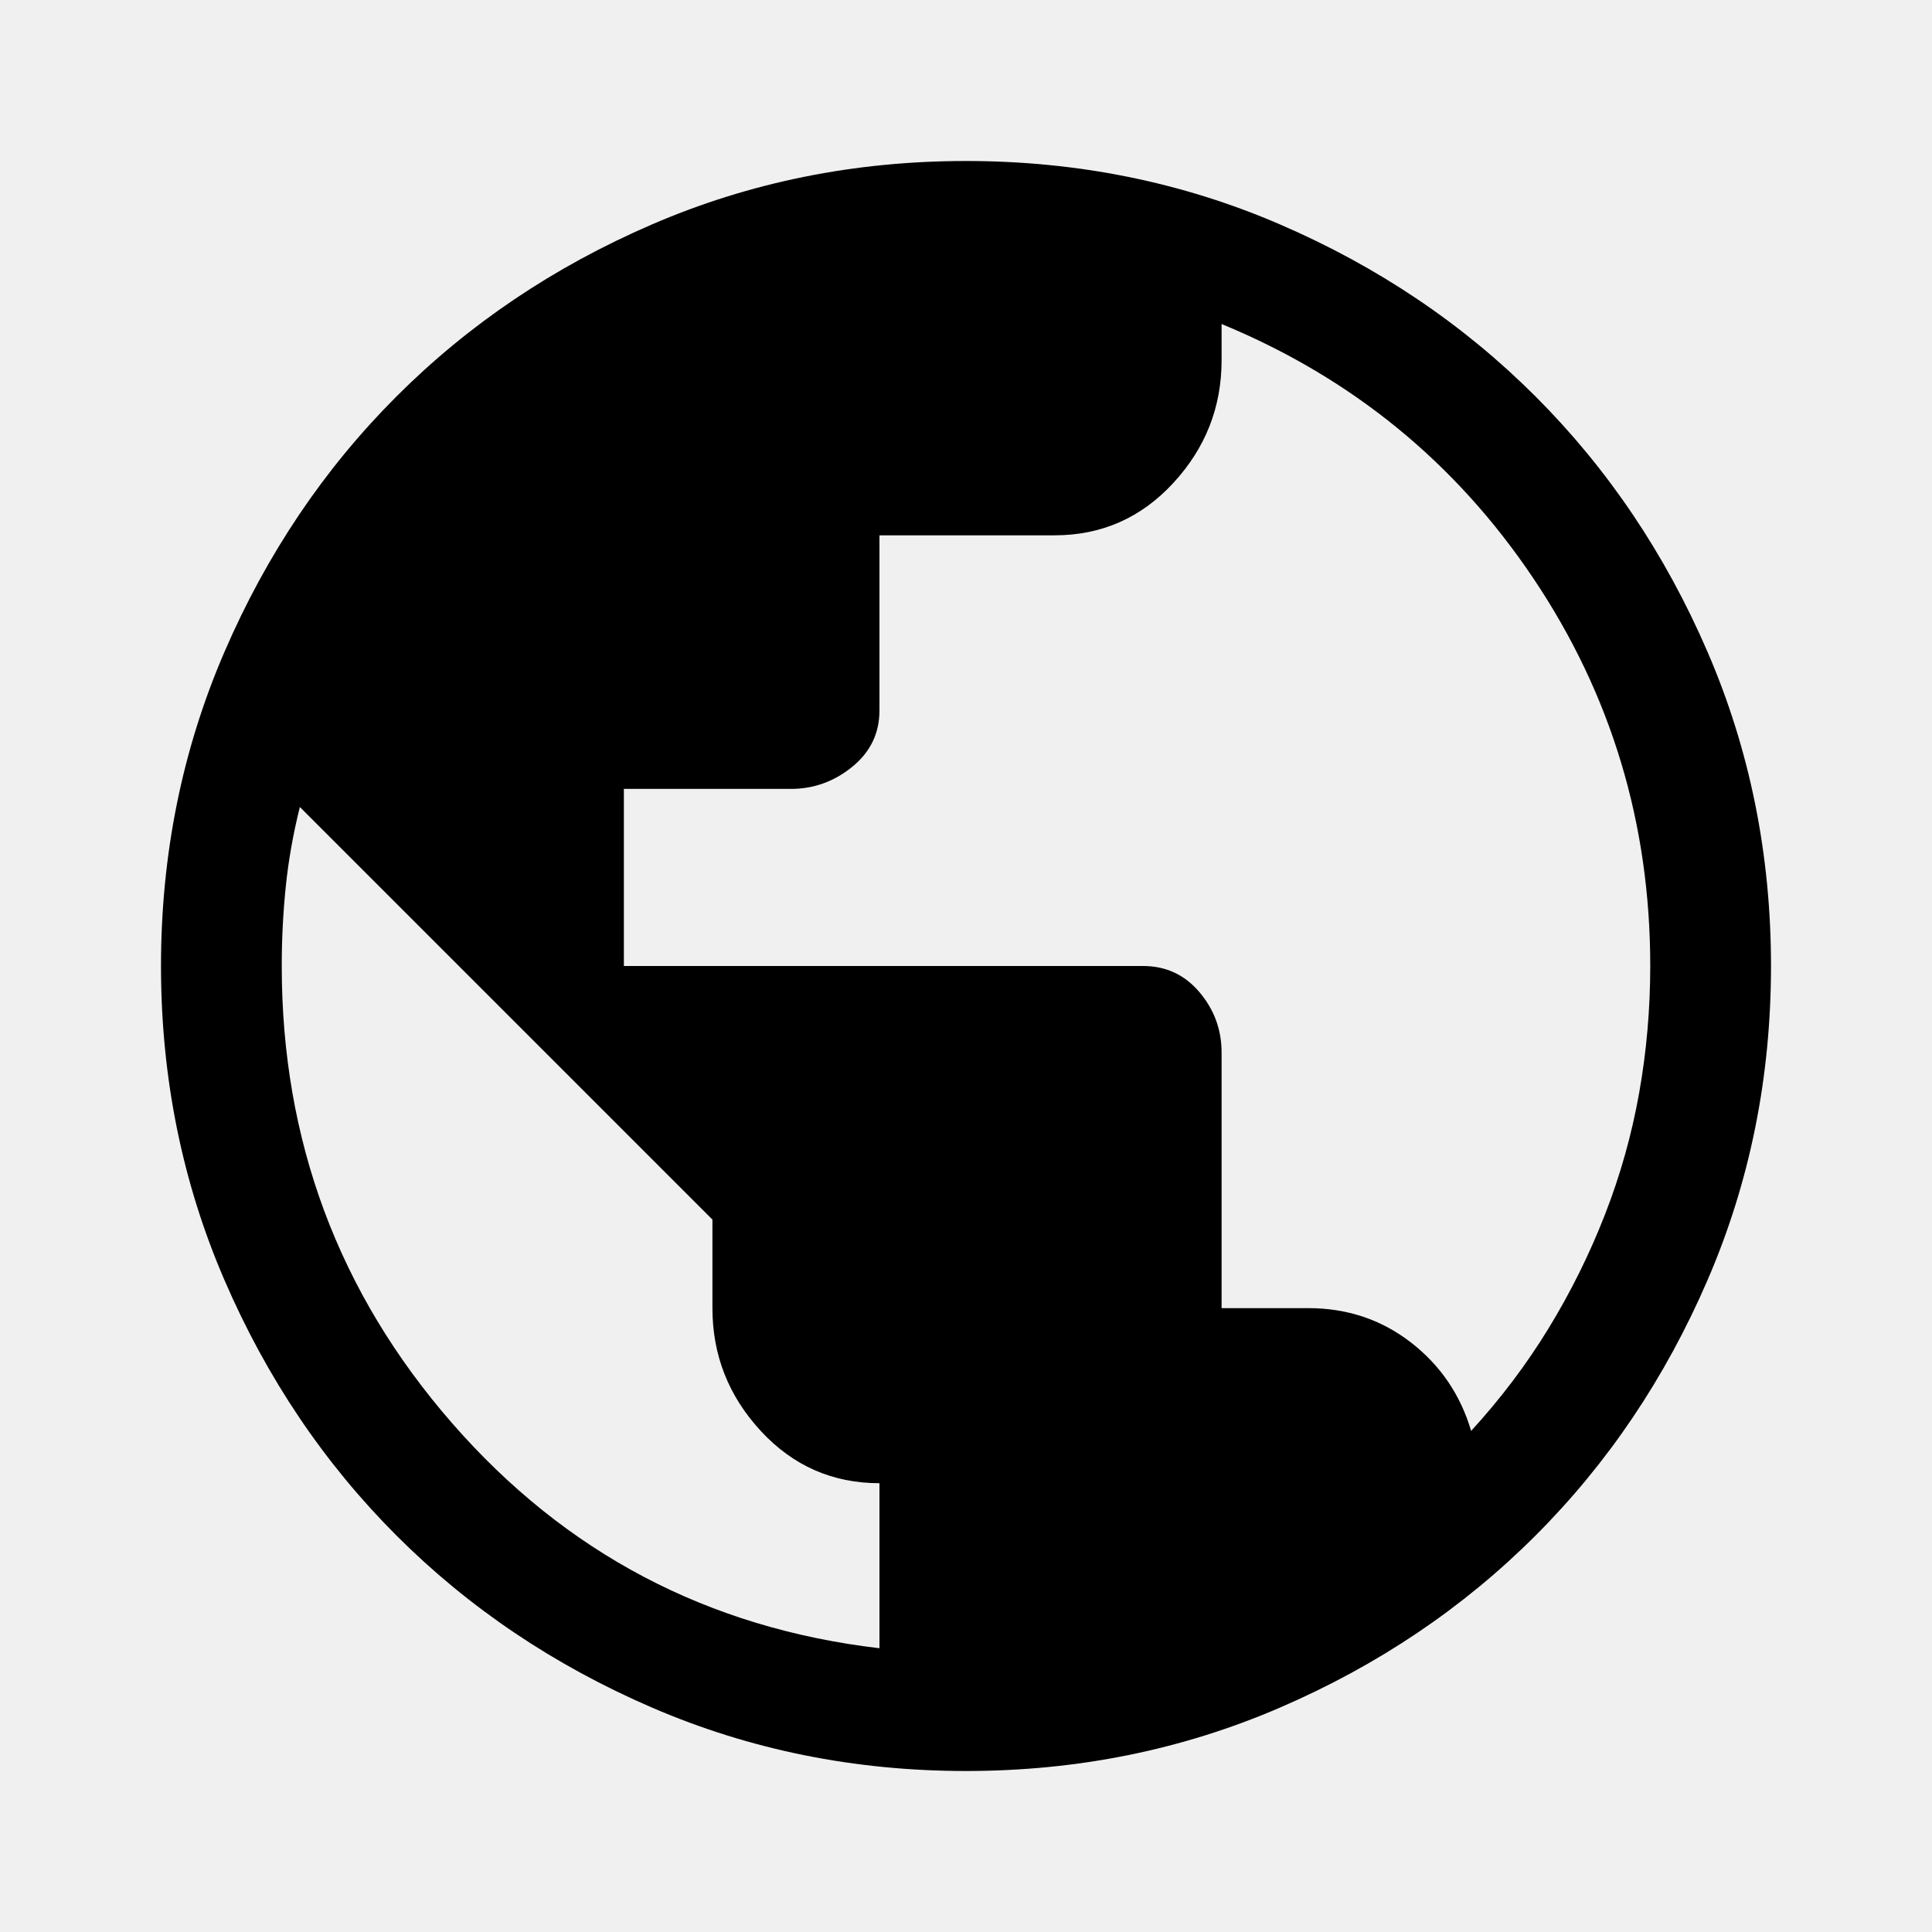
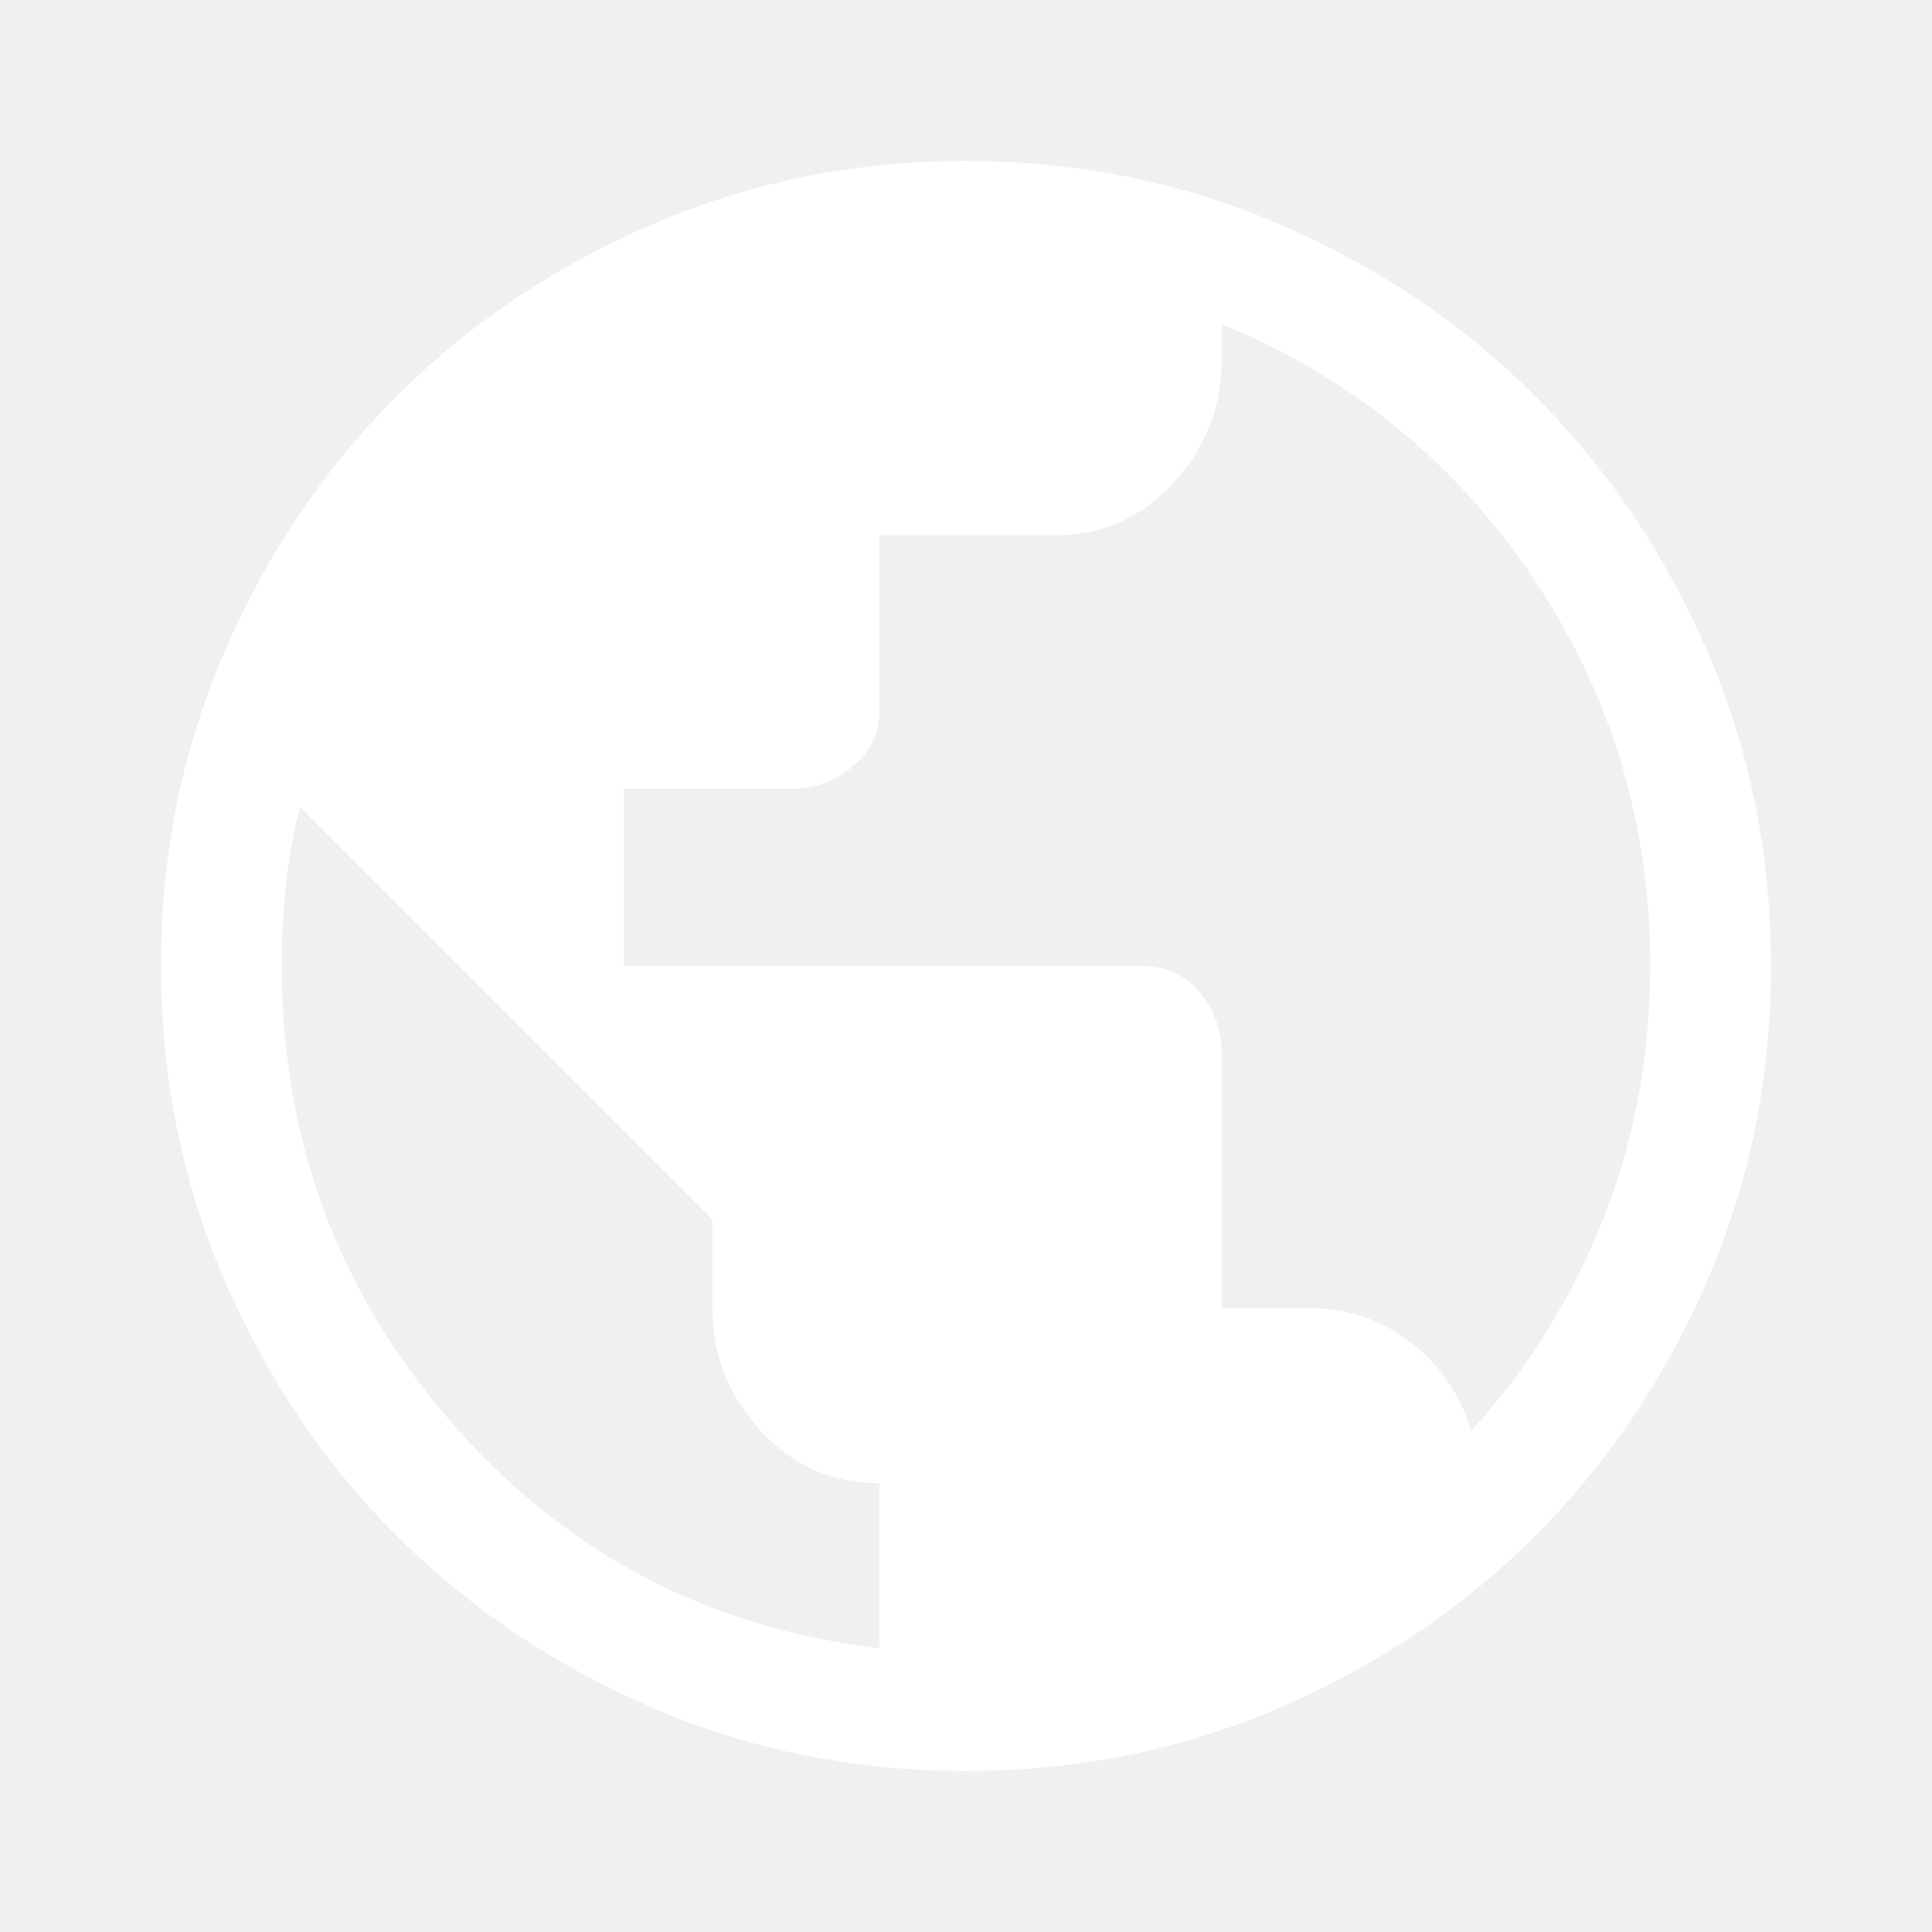
- <svg xmlns="http://www.w3.org/2000/svg" height="48" width="48">
-   <path d="M24 44q-4.15 0-7.8-1.575-3.65-1.575-6.35-4.275-2.7-2.7-4.275-6.35Q4 28.15 4 24t1.575-7.8Q7.15 12.55 9.85 9.85q2.7-2.7 6.35-4.275Q19.85 4 24 4t7.8 1.575q3.65 1.575 6.35 4.275 2.7 2.7 4.275 6.35Q44 19.85 44 24t-1.575 7.8q-1.575 3.65-4.275 6.35-2.7 2.7-6.35 4.275Q28.15 44 24 44Zm-2.15-3.05v-4.1q-1.75 0-2.95-1.3-1.2-1.3-1.2-3.05v-2.2L7.45 20.05q-.25 1-.35 1.975Q7 23 7 24q0 6.5 4.225 11.35t10.625 5.6Zm14.7-5.4q1.1-1.2 1.925-2.55.825-1.35 1.4-2.825t.85-3.025Q41 25.6 41 24q0-5.3-2.9-9.625T30.35 8.05v.9q0 1.75-1.2 3.05-1.2 1.3-2.95 1.3h-4.35v4.35q0 .85-.675 1.4-.675.55-1.525.55H15.5V24h12.9q.85 0 1.4.65.55.65.55 1.5v6.35h2.15q1.45 0 2.55.85 1.1.85 1.5 2.2Z" />
+ <svg xmlns="http://www.w3.org/2000/svg" width="48" height="48" xml:space="preserve" overflow="hidden">
+   <defs>
+     <clipPath id="clip0">
+       <rect x="616" y="336" width="48" height="48" />
+     </clipPath>
+   </defs>
+   <g clip-path="url(#clip0)" transform="translate(-616 -336)">
+     <path d="M640 380C637.233 380 634.633 379.475 632.2 378.425 629.767 377.375 627.65 375.95 625.85 374.15 624.05 372.35 622.625 370.233 621.575 367.8 620.525 365.367 620 362.767 620 360 620 357.233 620.525 354.633 621.575 352.2 622.625 349.767 624.05 347.65 625.85 345.85 627.65 344.05 629.767 342.625 632.2 341.575 634.633 340.525 637.233 340 640 340 642.767 340 645.367 340.525 647.8 341.575 650.233 342.625 652.35 344.05 654.15 345.85 655.95 347.65 657.375 349.767 658.425 352.2 659.475 354.633 660 357.233 660 360 660 362.767 659.475 365.367 658.425 367.8 657.375 370.233 655.95 372.35 654.15 374.15 652.35 375.95 650.233 377.375 647.8 378.425 645.367 379.475 642.767 380 640 380ZM637.85 376.95 637.85 372.85C636.683 372.85 635.7 372.417 634.9 371.55 634.1 370.683 633.7 369.667 633.7 368.5L633.7 366.3 623.45 356.05C623.283 356.717 623.167 357.375 623.1 358.025 623.033 358.675 623 359.333 623 360 623 364.333 624.408 368.117 627.225 371.35 630.042 374.583 633.583 376.45 637.85 376.95ZM652.55 371.55C653.283 370.75 653.925 369.9 654.475 369 655.025 368.1 655.492 367.158 655.875 366.175 656.258 365.192 656.542 364.183 656.725 363.15 656.908 362.117 657 361.067 657 360 657 356.467 656.033 353.258 654.1 350.375 652.167 347.492 649.583 345.383 646.35 344.05L646.35 344.95C646.35 346.117 645.95 347.133 645.15 348 644.35 348.867 643.367 349.3 642.2 349.3L637.85 349.3 637.85 353.65C637.85 354.217 637.625 354.683 637.175 355.05 636.725 355.417 636.217 355.6 635.65 355.6L631.5 355.6 631.5 360 644.4 360C644.967 360 645.433 360.217 645.8 360.65 646.167 361.083 646.35 361.583 646.35 362.15L646.35 368.5 648.5 368.5C649.467 368.5 650.317 368.783 651.05 369.35 651.783 369.917 652.283 370.65 652.55 371.55Z" fill="#FFFFFF" fill-rule="nonzero" fill-opacity="1" />
+   </g>
</svg>
